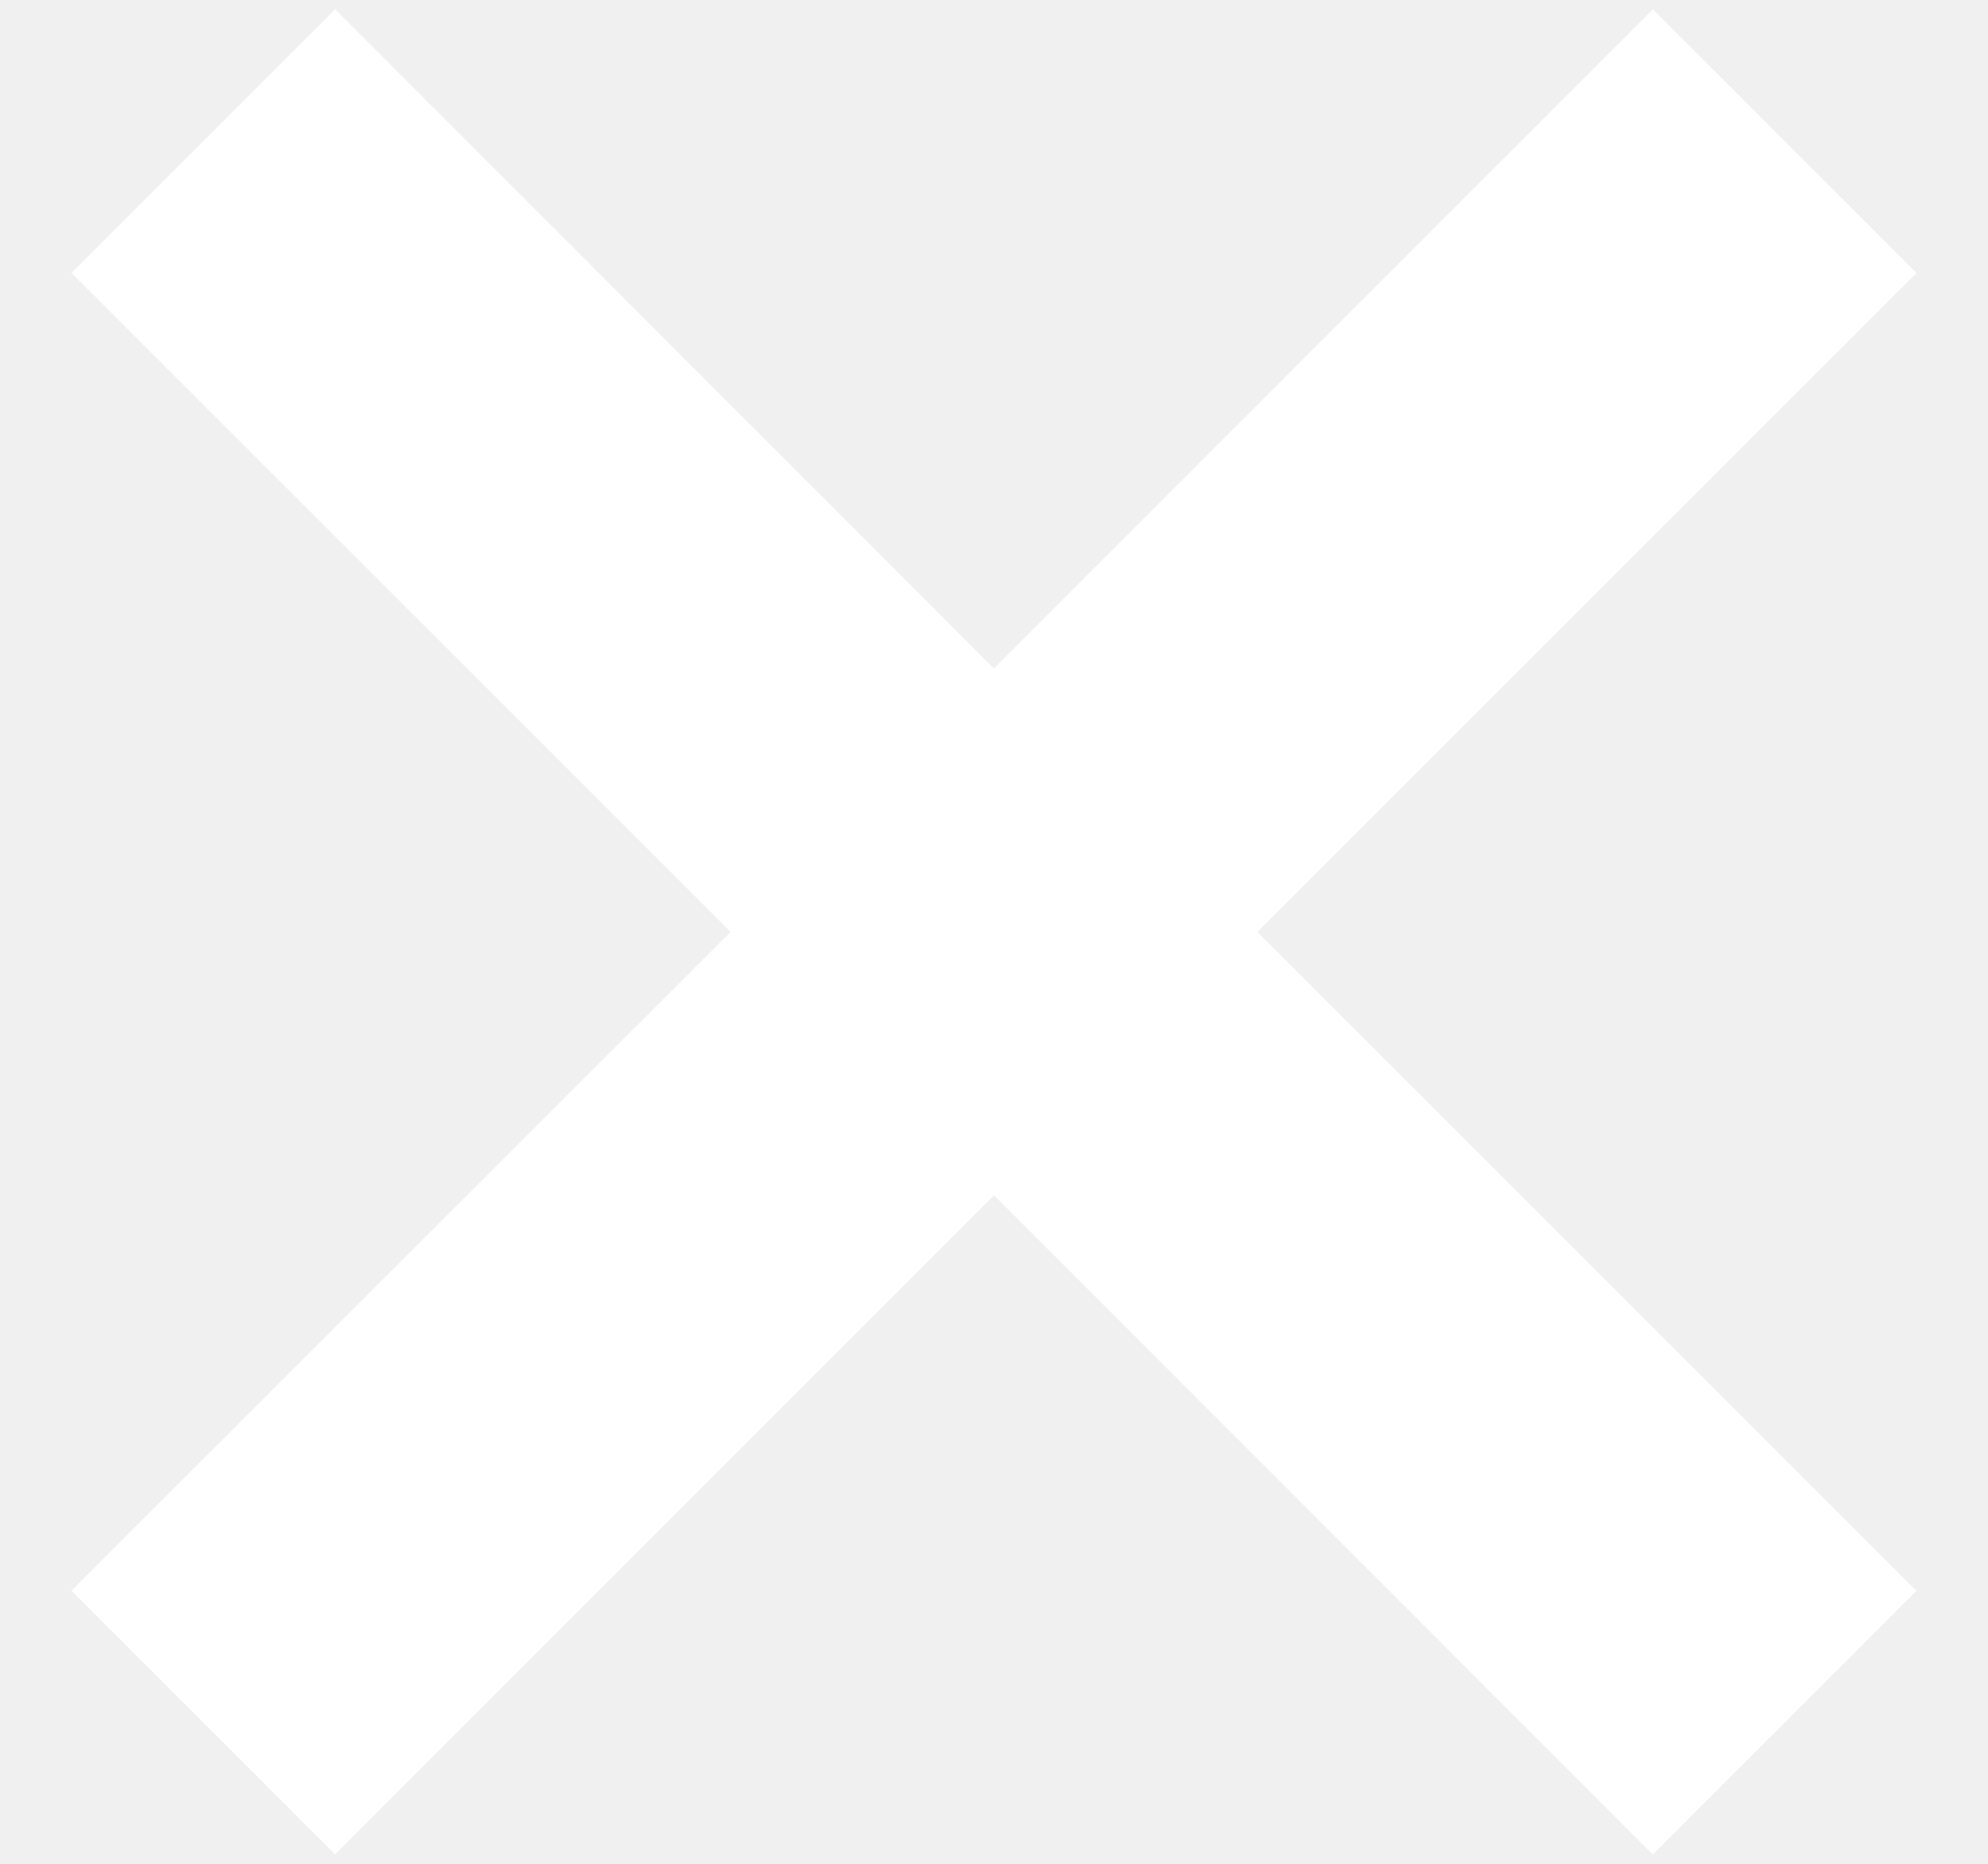
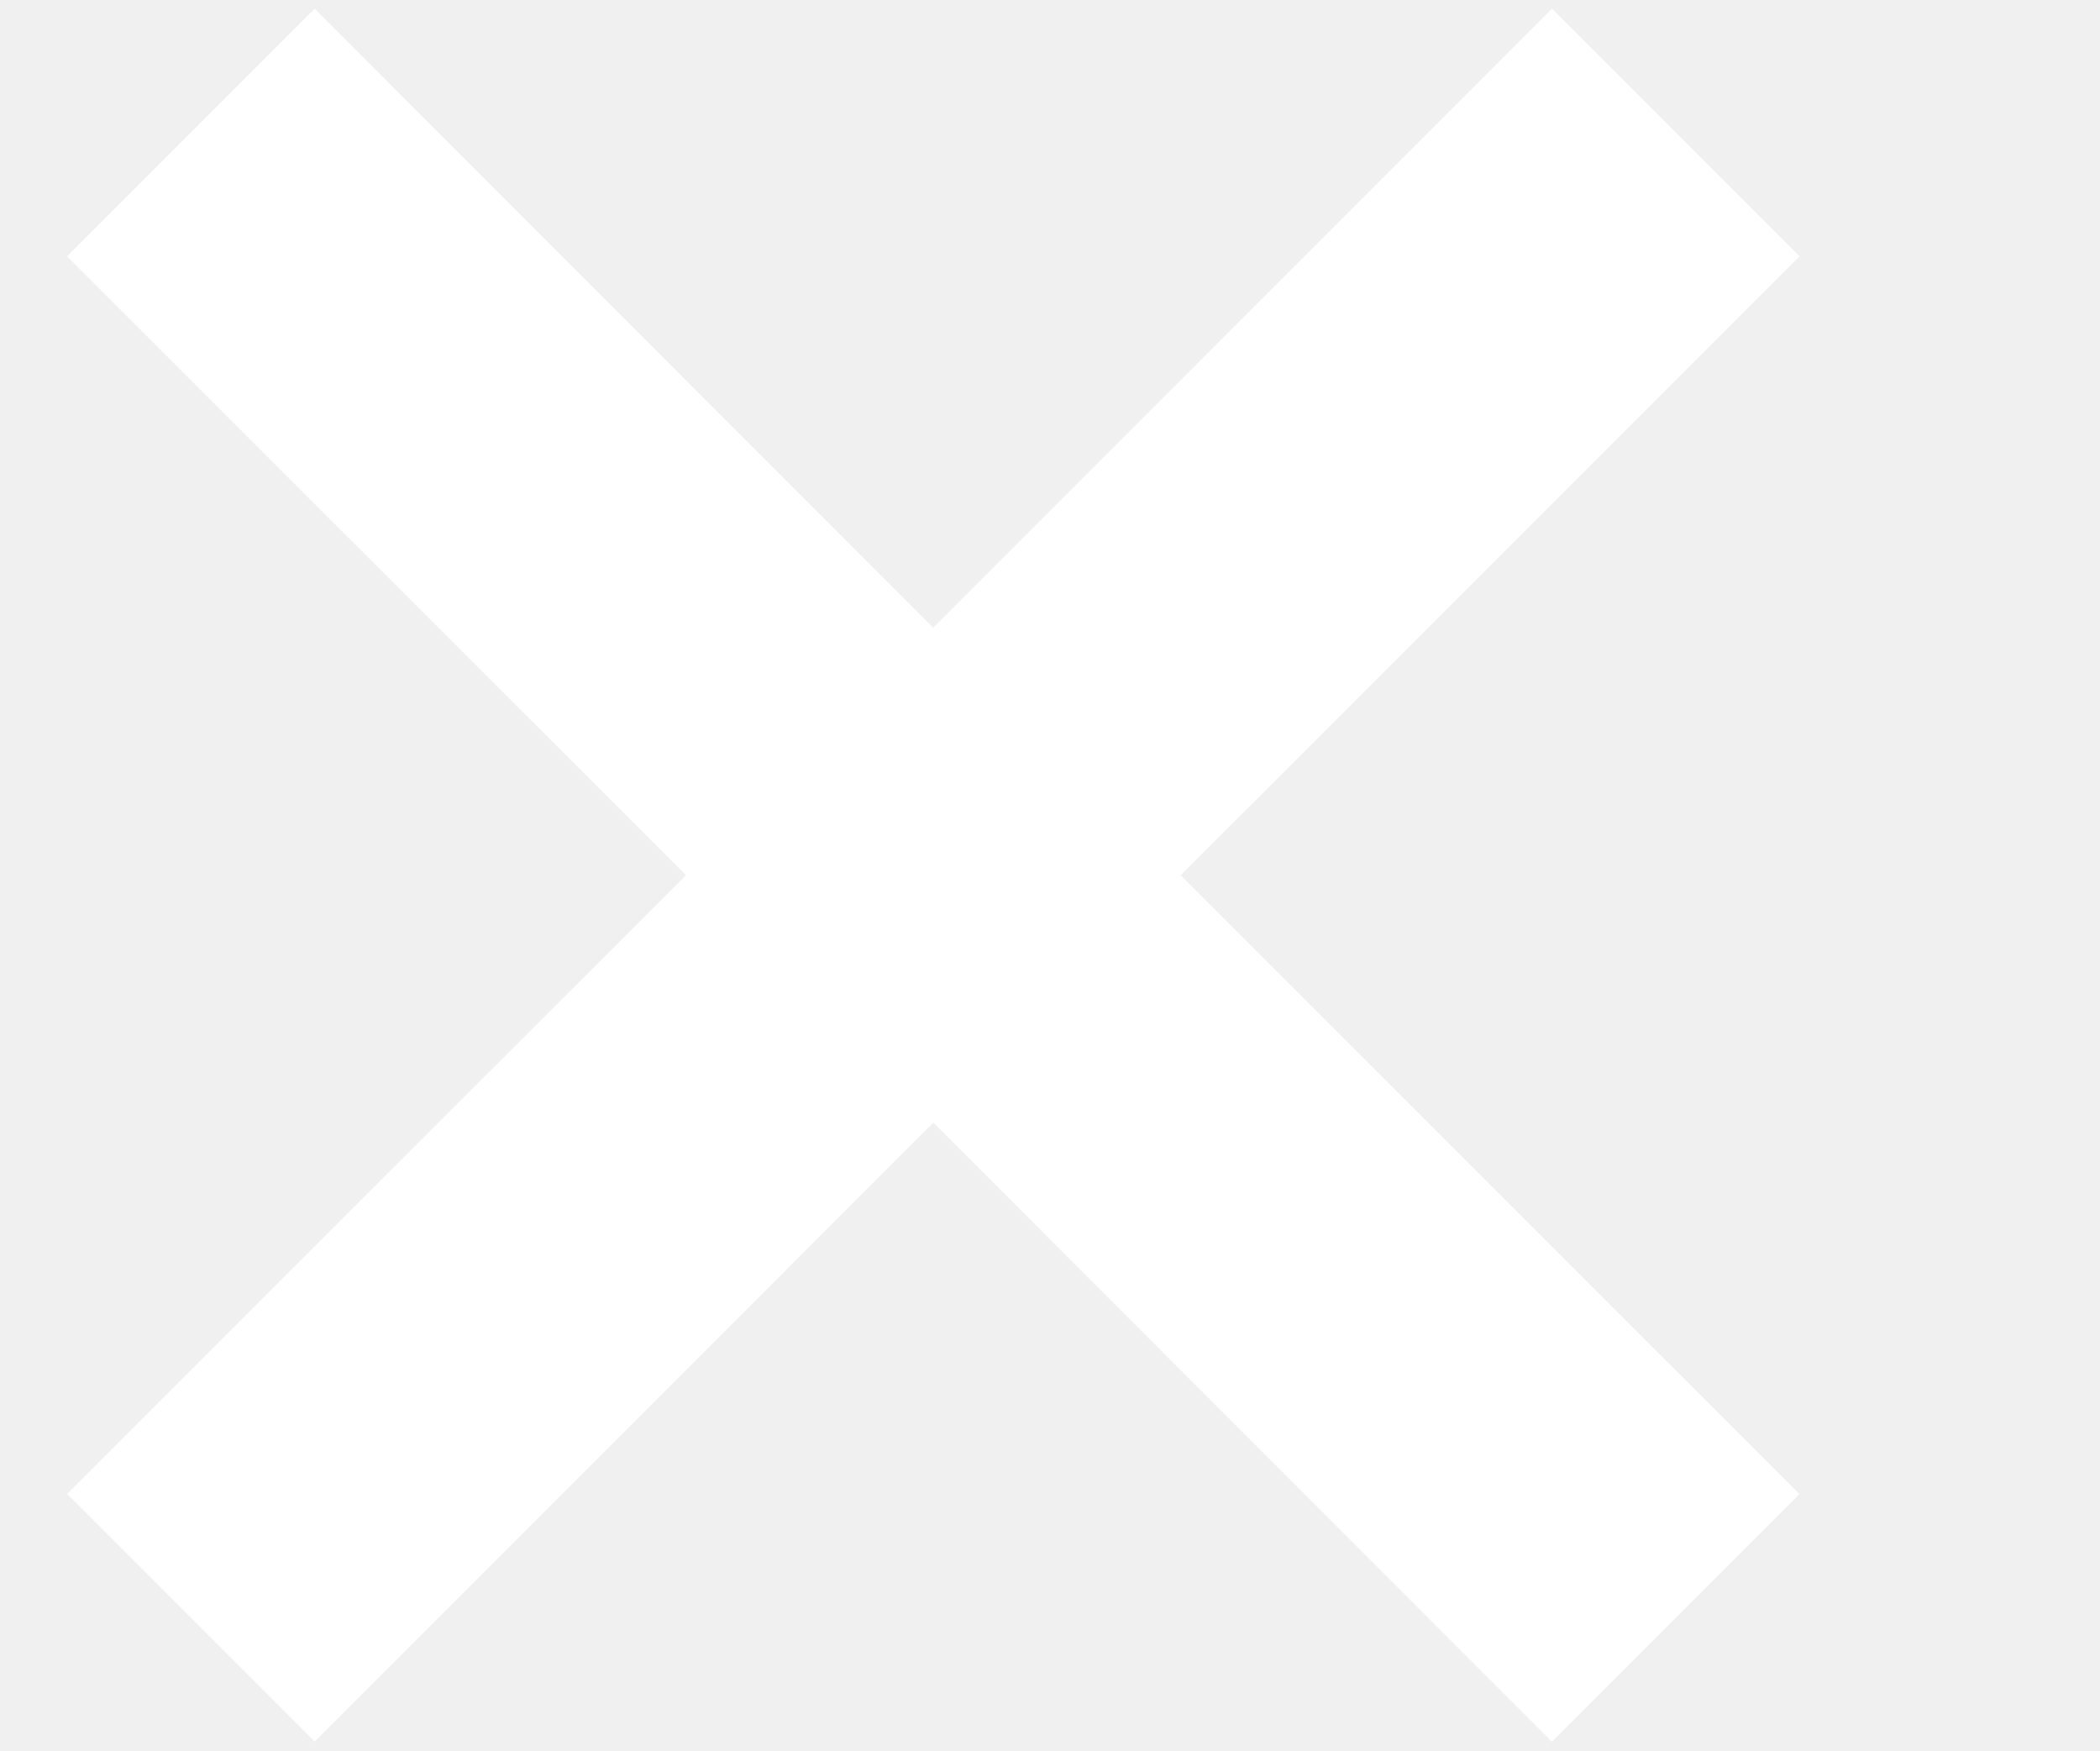
- <svg xmlns="http://www.w3.org/2000/svg" width="16" height="15">
+ <svg xmlns="http://www.w3.org/2000/svg" width="18" height="15">
  <path fill="#FFF" fill-rule="evenodd" d="M8 5.379L13.303.075l2.122 2.122L10.12 7.5l5.304 5.303-2.122 2.122L8 9.62l-5.303 5.304-2.122-2.122L5.88 7.5.575 2.197 2.697.075 8 5.38z" />
</svg>
